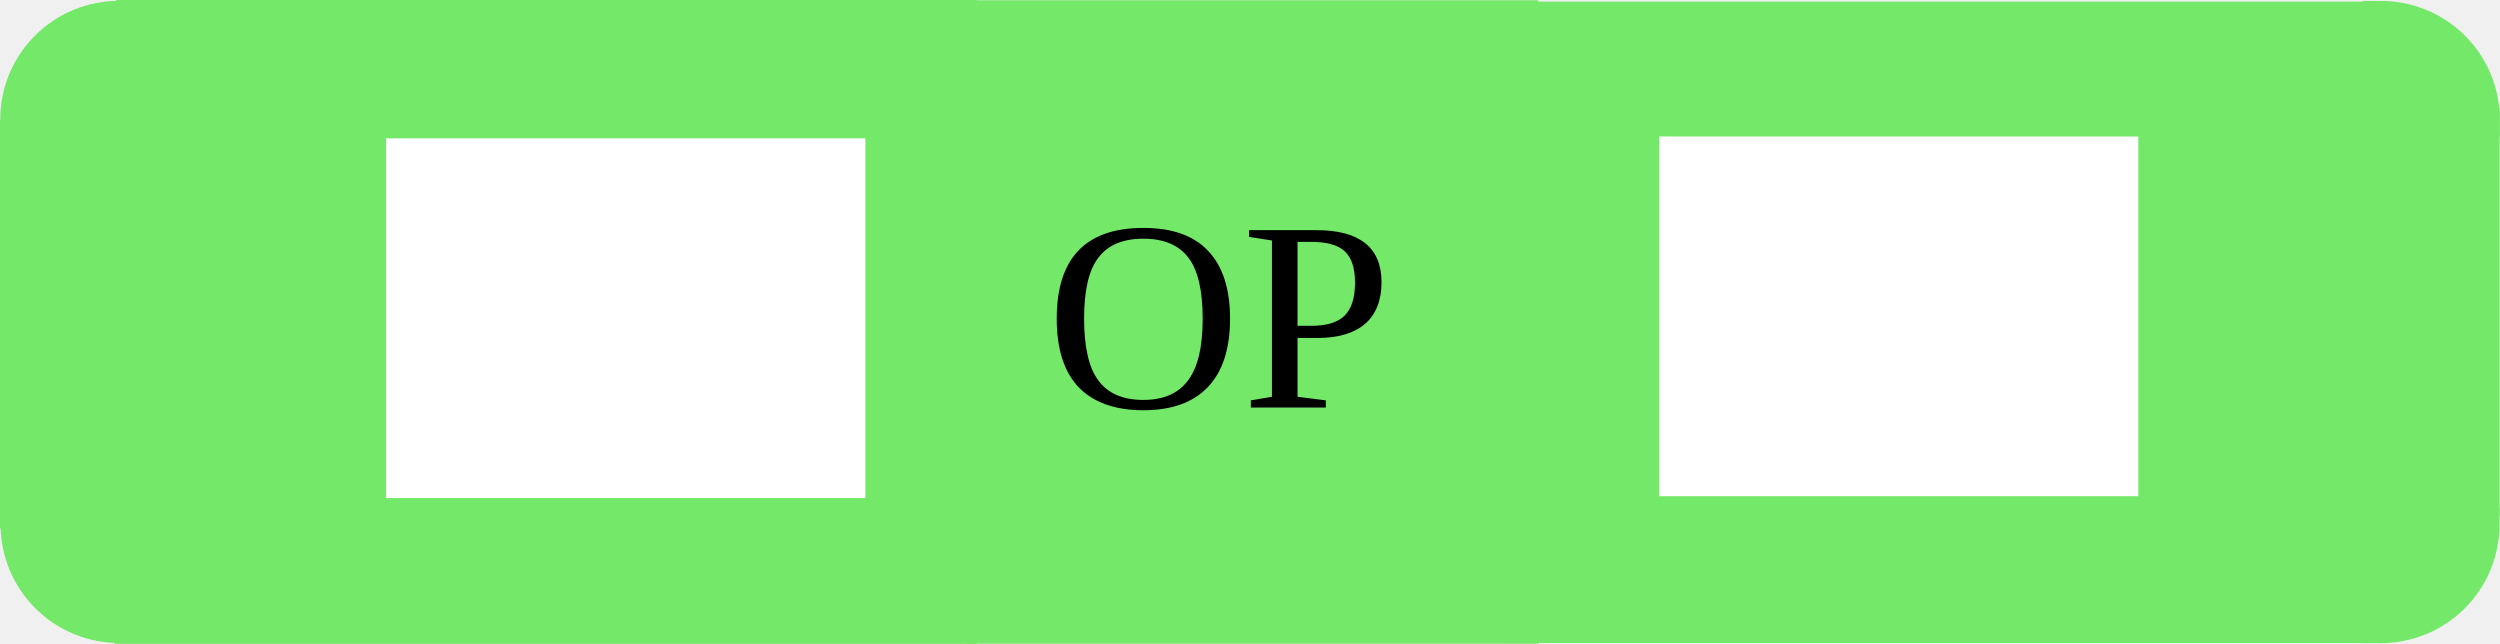
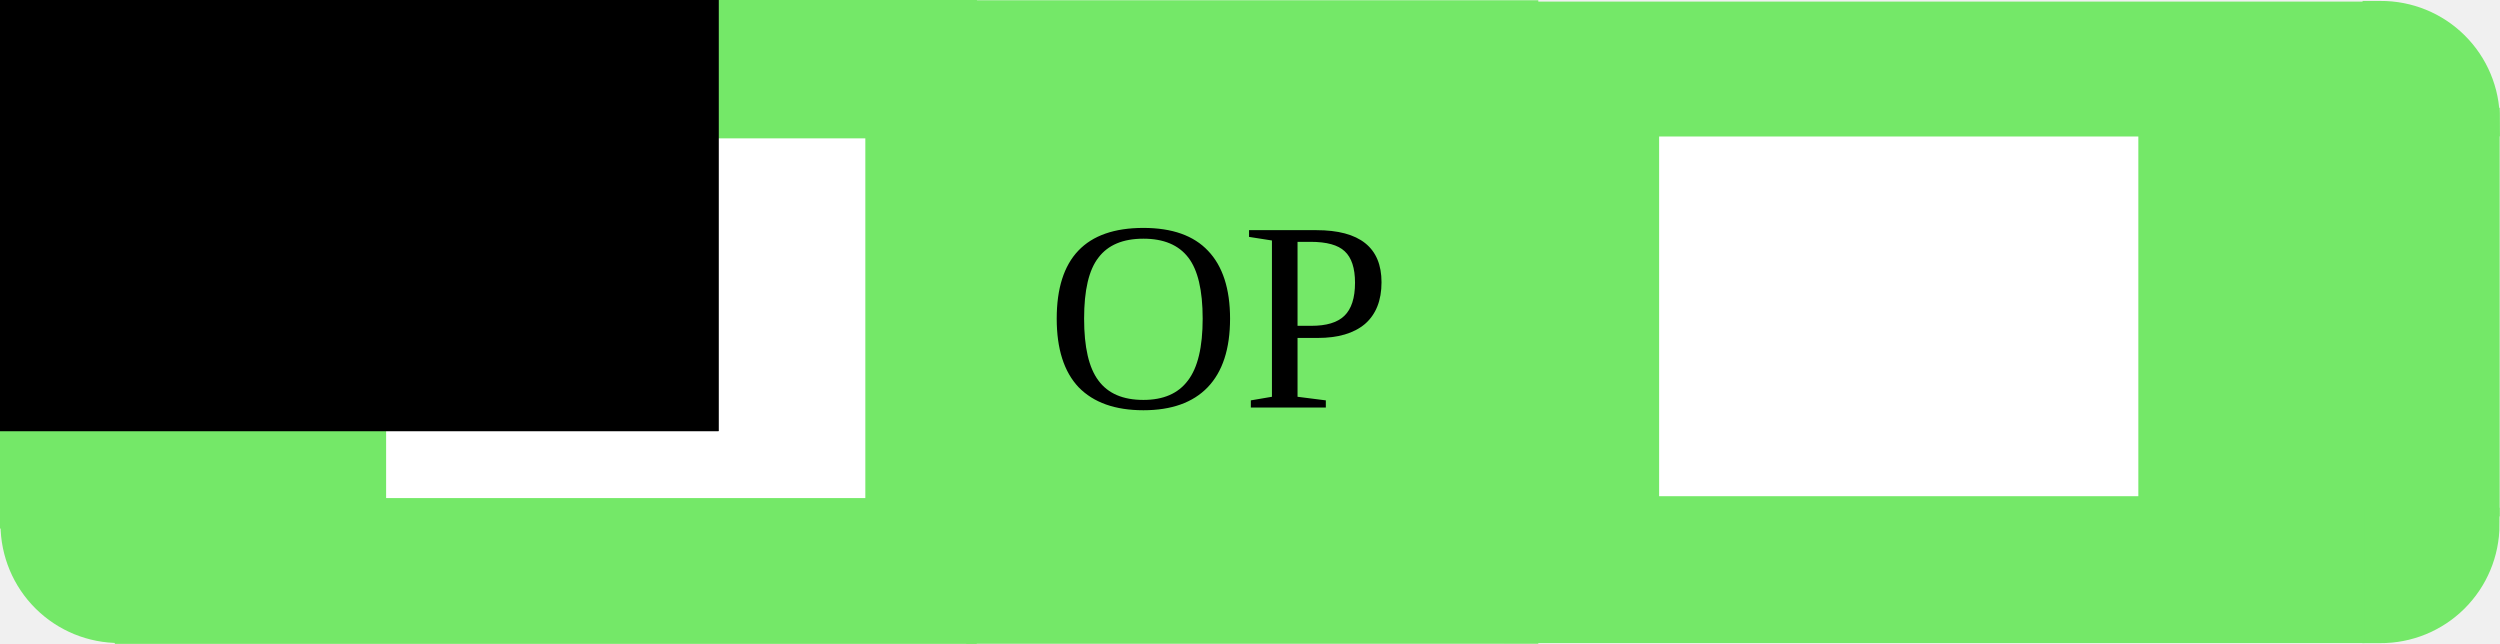
<svg xmlns="http://www.w3.org/2000/svg" height="22.402" version="1.1" width="86.981" style="overflow:hidden" id="svg2">
  <defs id="defs20" />
-   <filter id="secondary">
-     <feColorMatrix in="SourceGraphic" type="hueRotate" values="25" />
-   </filter>
-   <g id="colors" style="fill:#74e868;stroke:#74e868;">
+   <g id="colors" style="fill:#74e868;stroke:#74e868;" data-secondary="fill:#54b868;stroke:#54b868;">
    <rect y="1.609" x="35.218" height="19.188" width="16.703" id="nameRect" style="stroke-width:3.201;stroke-miterlimit:4;stroke-opacity:1;stroke-dasharray:none" class="x-shift-first y-stretch-first y-stretch-second x-stretch-name y-stretch-name" />
    <rect id="RRect" style="stroke-width:0.587;overflow:hidden" rx="0" r="0" height="13.627" width="33.716" y="4.045" x="52.959" class="x-shift-name x-shift-first y-shift-name x-stretch-second y-stretch-second y-stretch-first" />
    <path style="stroke-width:1.18;overflow:hidden" d="m 82.79,0.623 0,3.531 3.594,0 a 3.54,3.54 0 0 0 -3.562,-3.531 l -0.031,0 z" id="TRCorner" class="x-shift-name x-shift-first x-shift-first x-shift-second x-shift-second" />
    <path style="stroke-width:1.18;overflow:hidden" d="m 82.78,21.786 0,-3.531 3.594,0 a 3.54,3.54 0 0 1 -3.562,3.531 l -0.031,0 z" id="BRCorner" class="x-shift-name y-shift-name x-shift-first y-shift-first x-shift-second y-shift-second x-shift-second y-shift-second" />
    <rect id="LRect" style="stroke-width:0.584" rx="0" r="0" height="13.629" width="33.411" y="4.469" x="0.292" class="x-stretch-name y-stretch-second y-stretch-name x-stretch-first y-stretch-first" />
    <path style="stroke-width:1.18;overflow:hidden" d="m 4.191,0.619 0,3.531 -3.594,0 A 3.54,3.54 0 0 1 4.159,0.619 l 0.031,0 z" id="path9-6" />
    <path style="stroke-width:1.18;overflow:hidden" d="m 4.202,21.782 0,-3.531 -3.594,0 a 3.54,3.54 0 0 0 3.562,3.531 l 0.031,0 z" id="path9-6-5" class="y-shift-name y-shift-second y-shift-first" />
    <rect style="stroke-width:0.844" id="LTRect" width="29.096" height="3.919" x="4.472" y="0.422" class="x-stretch-name x-stretch-first" />
    <rect style="stroke-width:0.851" id="LBRect" width="29.137" height="3.979" x="4.42" y="17.998" class="y-shift-name y-shift-second y-shift-first x-stretch-first" />
    <rect style="stroke-width:0.843;overflow:hidden" id="RTRect" width="29.097" height="3.914" x="53.191" y="0.477" class="x-shift-first x-shift-name x-stretch-second" />
    <rect style="stroke-width:0.843;overflow:hidden" id="BRRect" width="29.097" height="3.914" x="52.749" y="18.039" class="x-shift-name y-shift-name x-stretch-second y-shift-second x-shift-first y-shift-first" />
    <rect class="y-shift-name x-shift-name x-shift-first" style="fill:#ffffff;fill-opacity:1;stroke:none;overflow:hidden" id="RinputField" width="16.673" height="12.515" x="57.725" y="4.749" />
    <rect class="y-stretch-name" style="fill:#ffffff;fill-opacity:1;stroke:none;overflow:hidden" id="LinputField" width="16.673" height="12.515" x="13.434" y="4.814" />
  </g>
  <text class="x-shift-first" id="name" x="36.376" y="14.18" style="font-size:9.44px">OP</text>
  <rect style="opacity:0" id="name-bounding-box" width="7.252" height="8.136" x="35.972" y="6.579" />
  <line class="connection-area" data-ptr="cond first second" data-role="in" x1="4.5" y1="0" x2="0" y2="4.5" id="conn-area-in" />
  <line class="connection-area" data-ptr="second" data-role="out" data-shift="x-shift-name x-shift-first" x1="60" y1="3.5" x2="55.5" y2="8" id="second-out" />
-   <line class="connection-area" data-ptr="first" data-role="out" x1="16.5" y1="3.5" x2="14" y2="8" id="first-out" />
+   <line class="connection-area" data-ptr="first" data-role="out" x1="10.5" y1="3.5" x2="8" y2="8" id="first-out" />
+   <rect data-ptr="second" class="initial-measure" width="25" height="15" x="0" y="0" />
+   <rect data-ptr="first" class="initial-measure" width="25" height="15" x="0" y="0" />
</svg>
